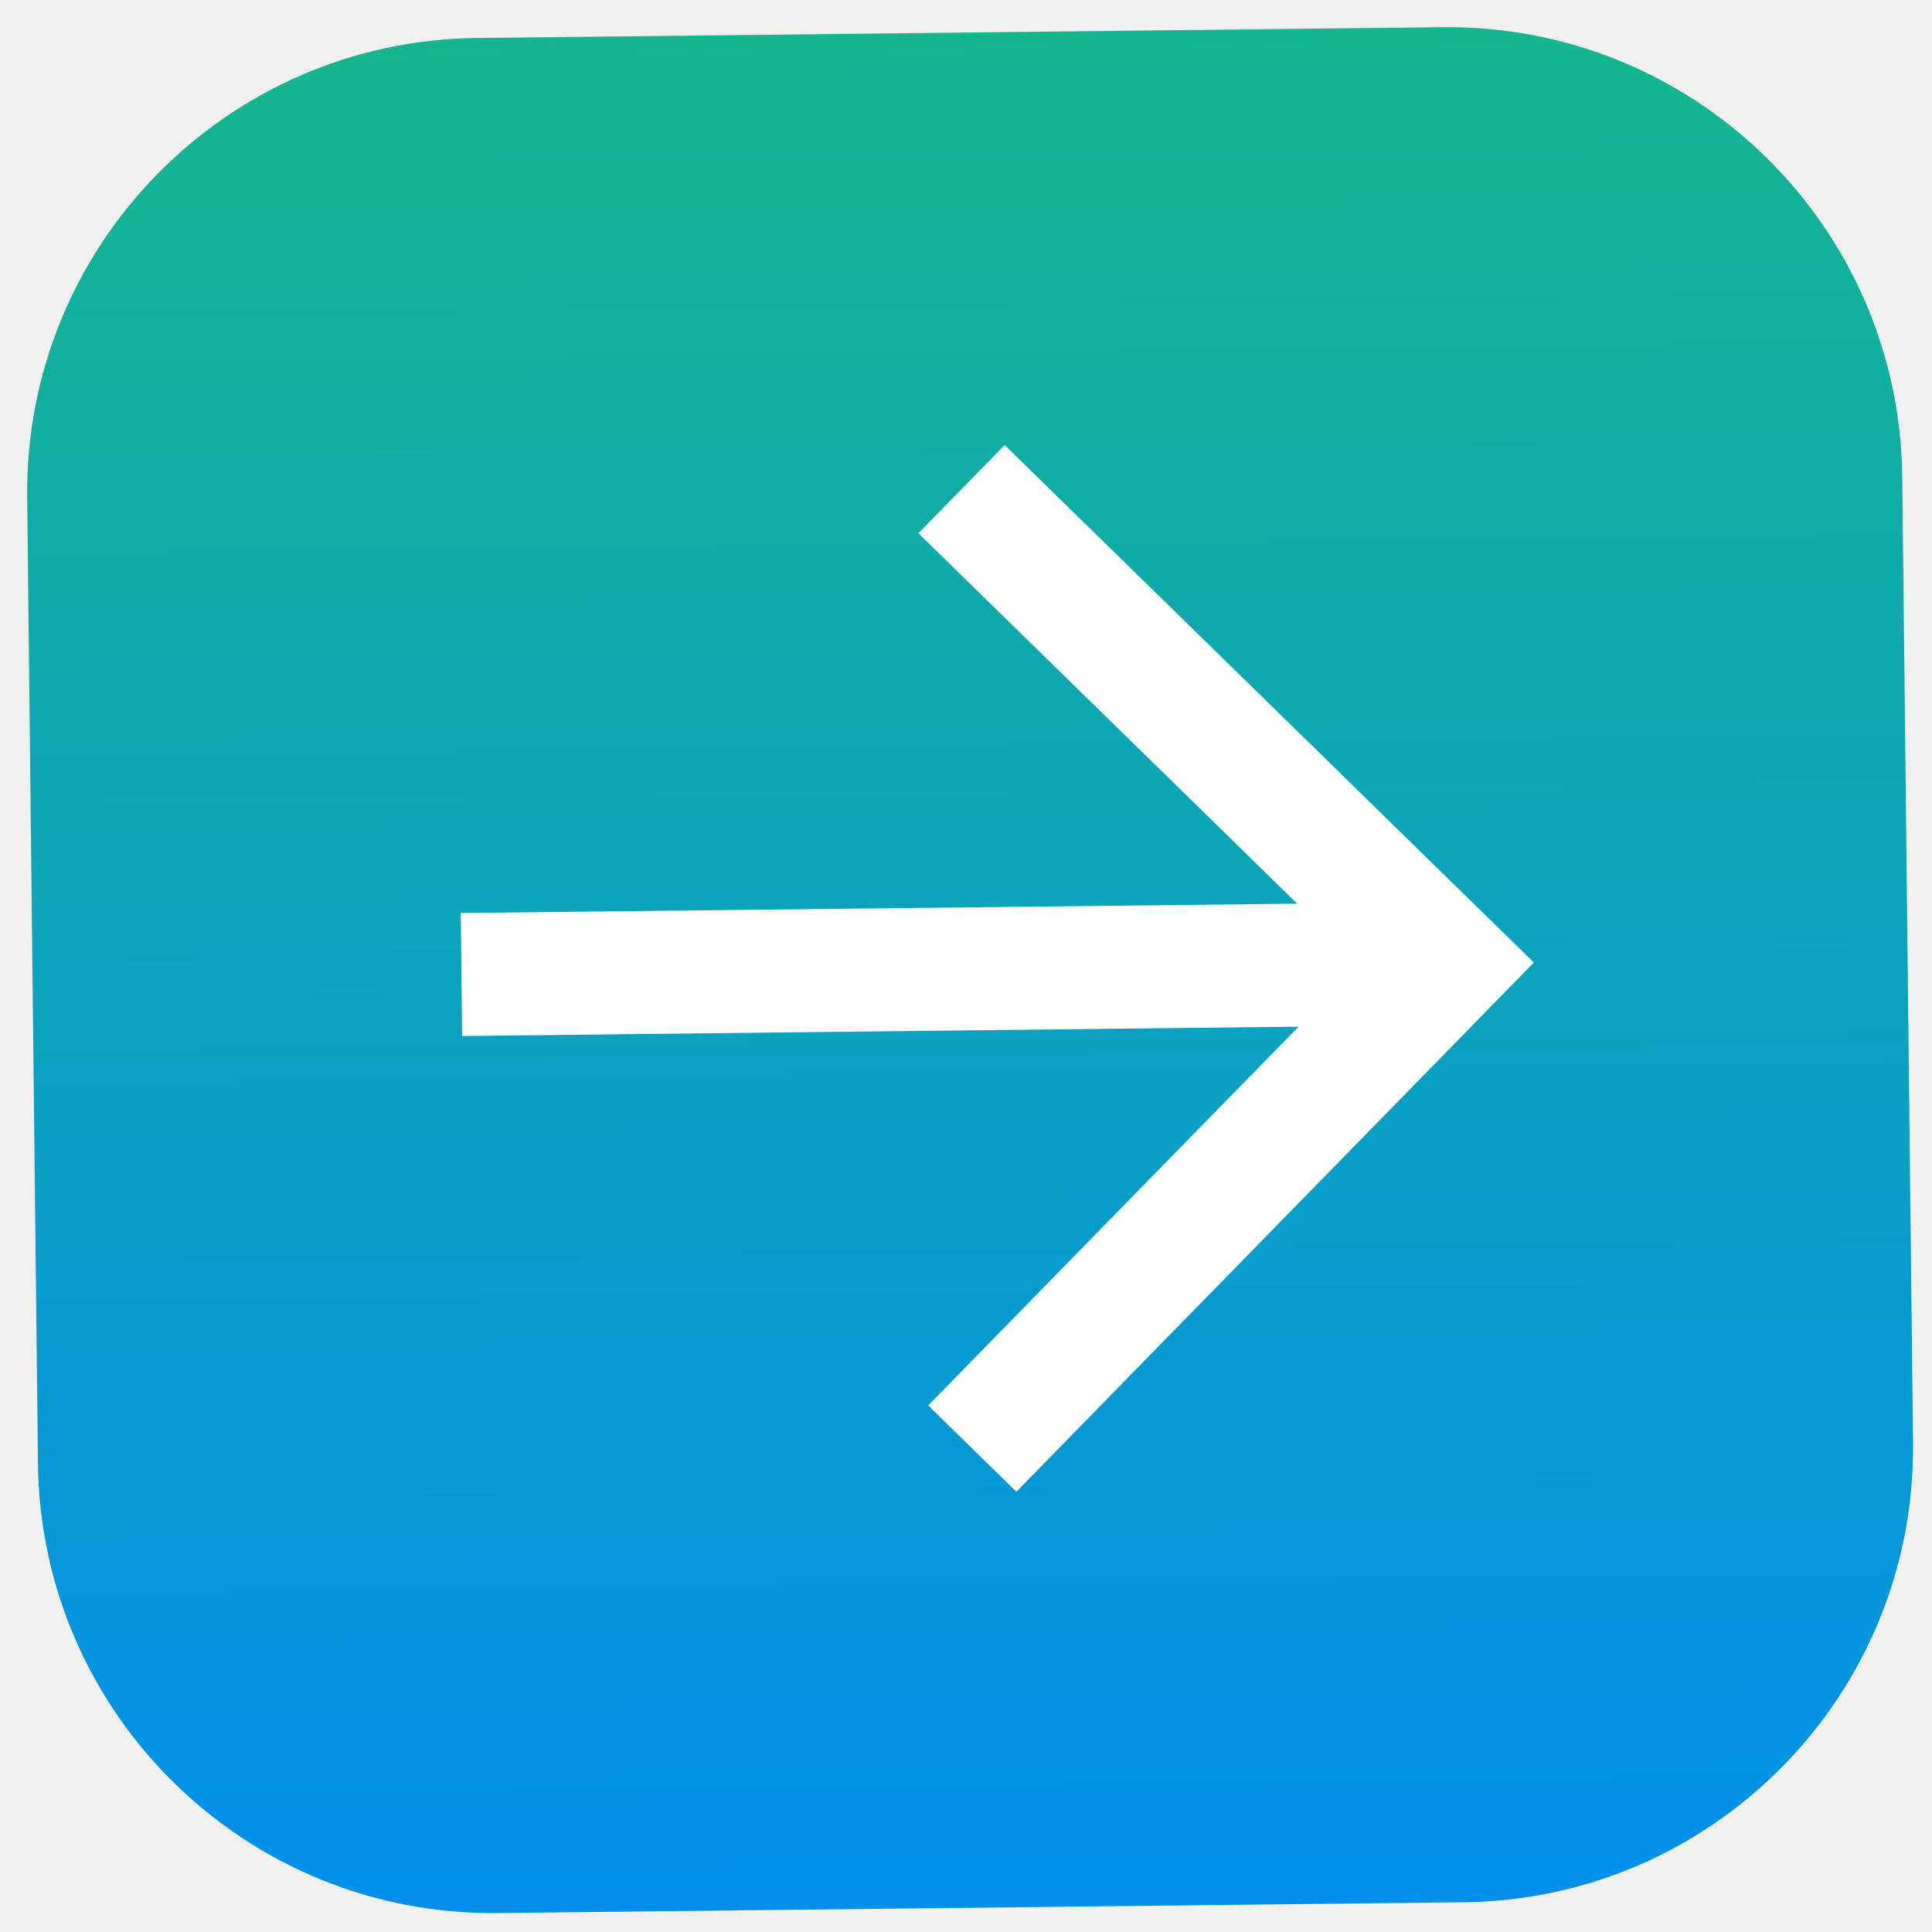
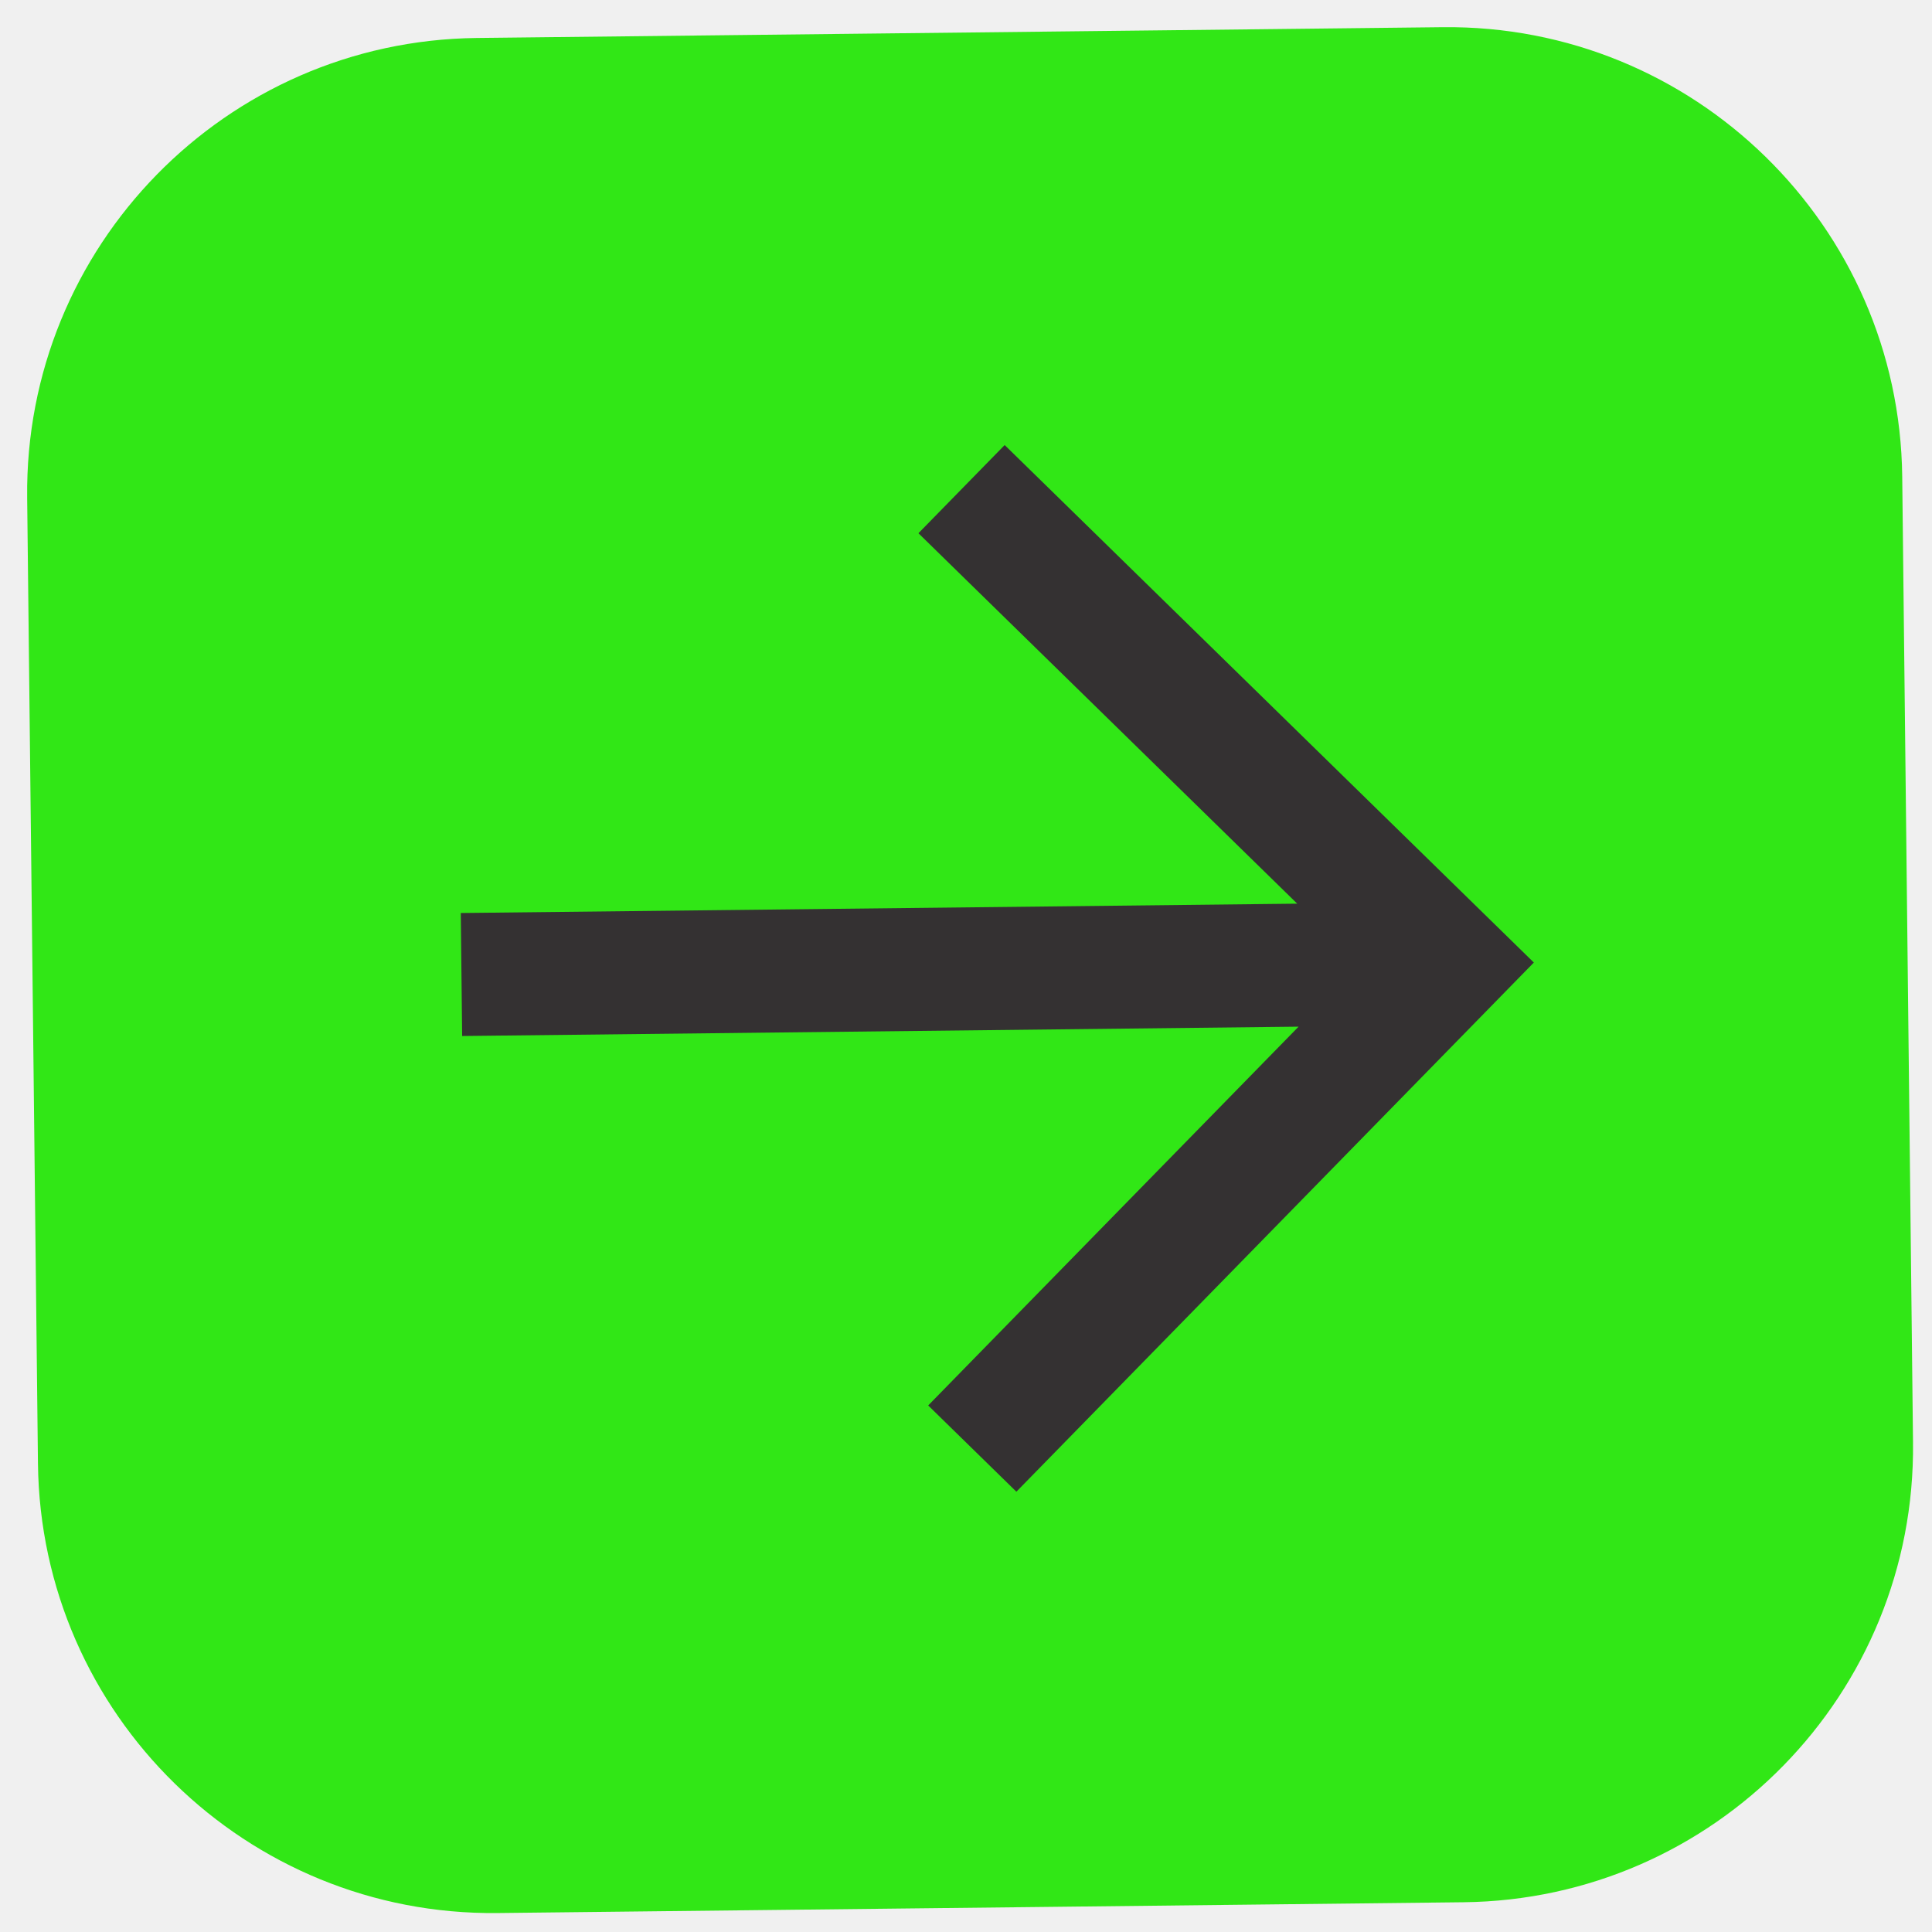
<svg xmlns="http://www.w3.org/2000/svg" width="68" height="68" viewBox="0 0 68 68" fill="none">
-   <rect width="66" height="66" rx="16" transform="matrix(0.0111745 0.999938 0.999938 -0.0111745 0.777344 1.51562)" fill="url(#paint0_linear_1635_1276)" />
-   <path d="M35.361 15.664L32.326 18.768L45.658 31.806L16.218 32.135L16.266 36.464L45.706 36.135L32.669 49.467L35.773 52.503L53.986 33.878L35.361 15.664Z" fill="white" />
-   <defs>
-     <linearGradient id="paint0_linear_1635_1276" x1="66" y1="33" x2="-85.5" y2="33" gradientUnits="userSpaceOnUse">
-       <stop stop-color="#0090EC" />
-       <stop offset="1" stop-color="#31E716" />
-     </linearGradient>
-   </defs>
+   <rect width="66" height="66" rx="16" transform="matrix(0.0111745 0.999938 0.999938 -0.0111745 0.777344 1.51562)" fill="#31E716" />
+   <path d="M35.361 15.664L32.326 18.768L45.658 31.806L16.218 32.135L16.266 36.464L45.706 36.135L32.669 49.467L35.773 52.503L53.986 33.878L35.361 15.664Z" fill="#343132" />
</svg>
